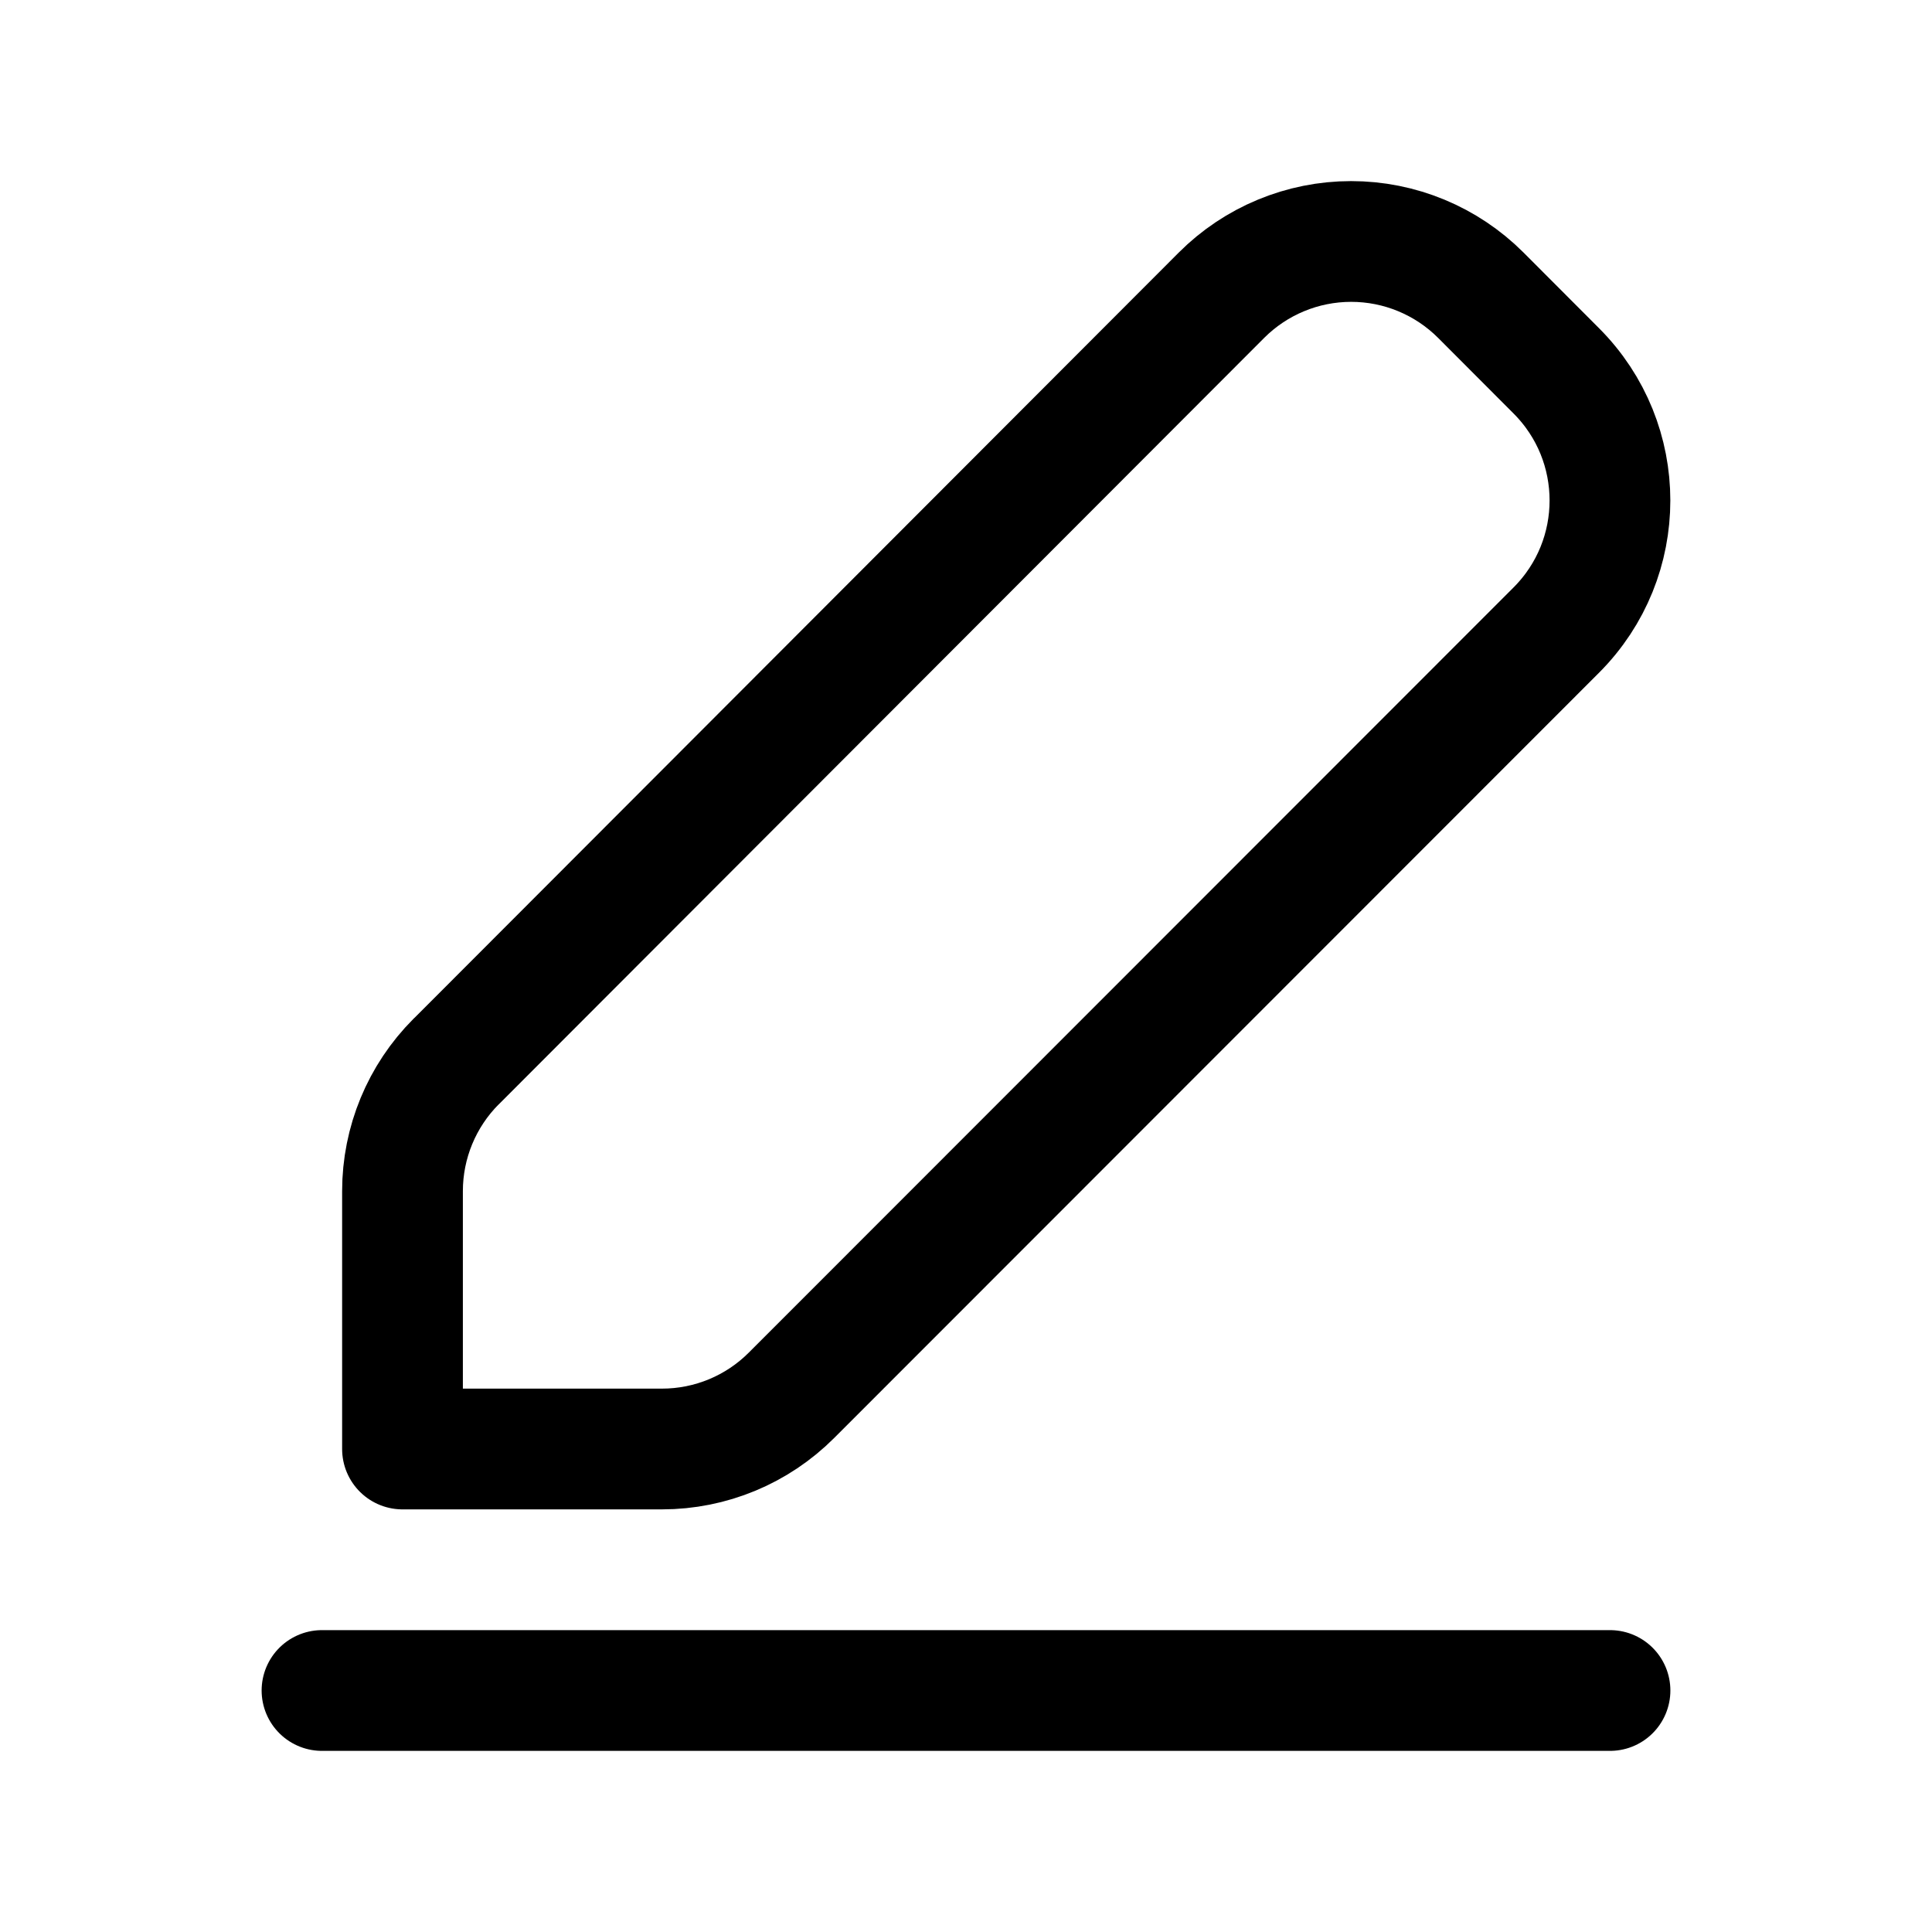
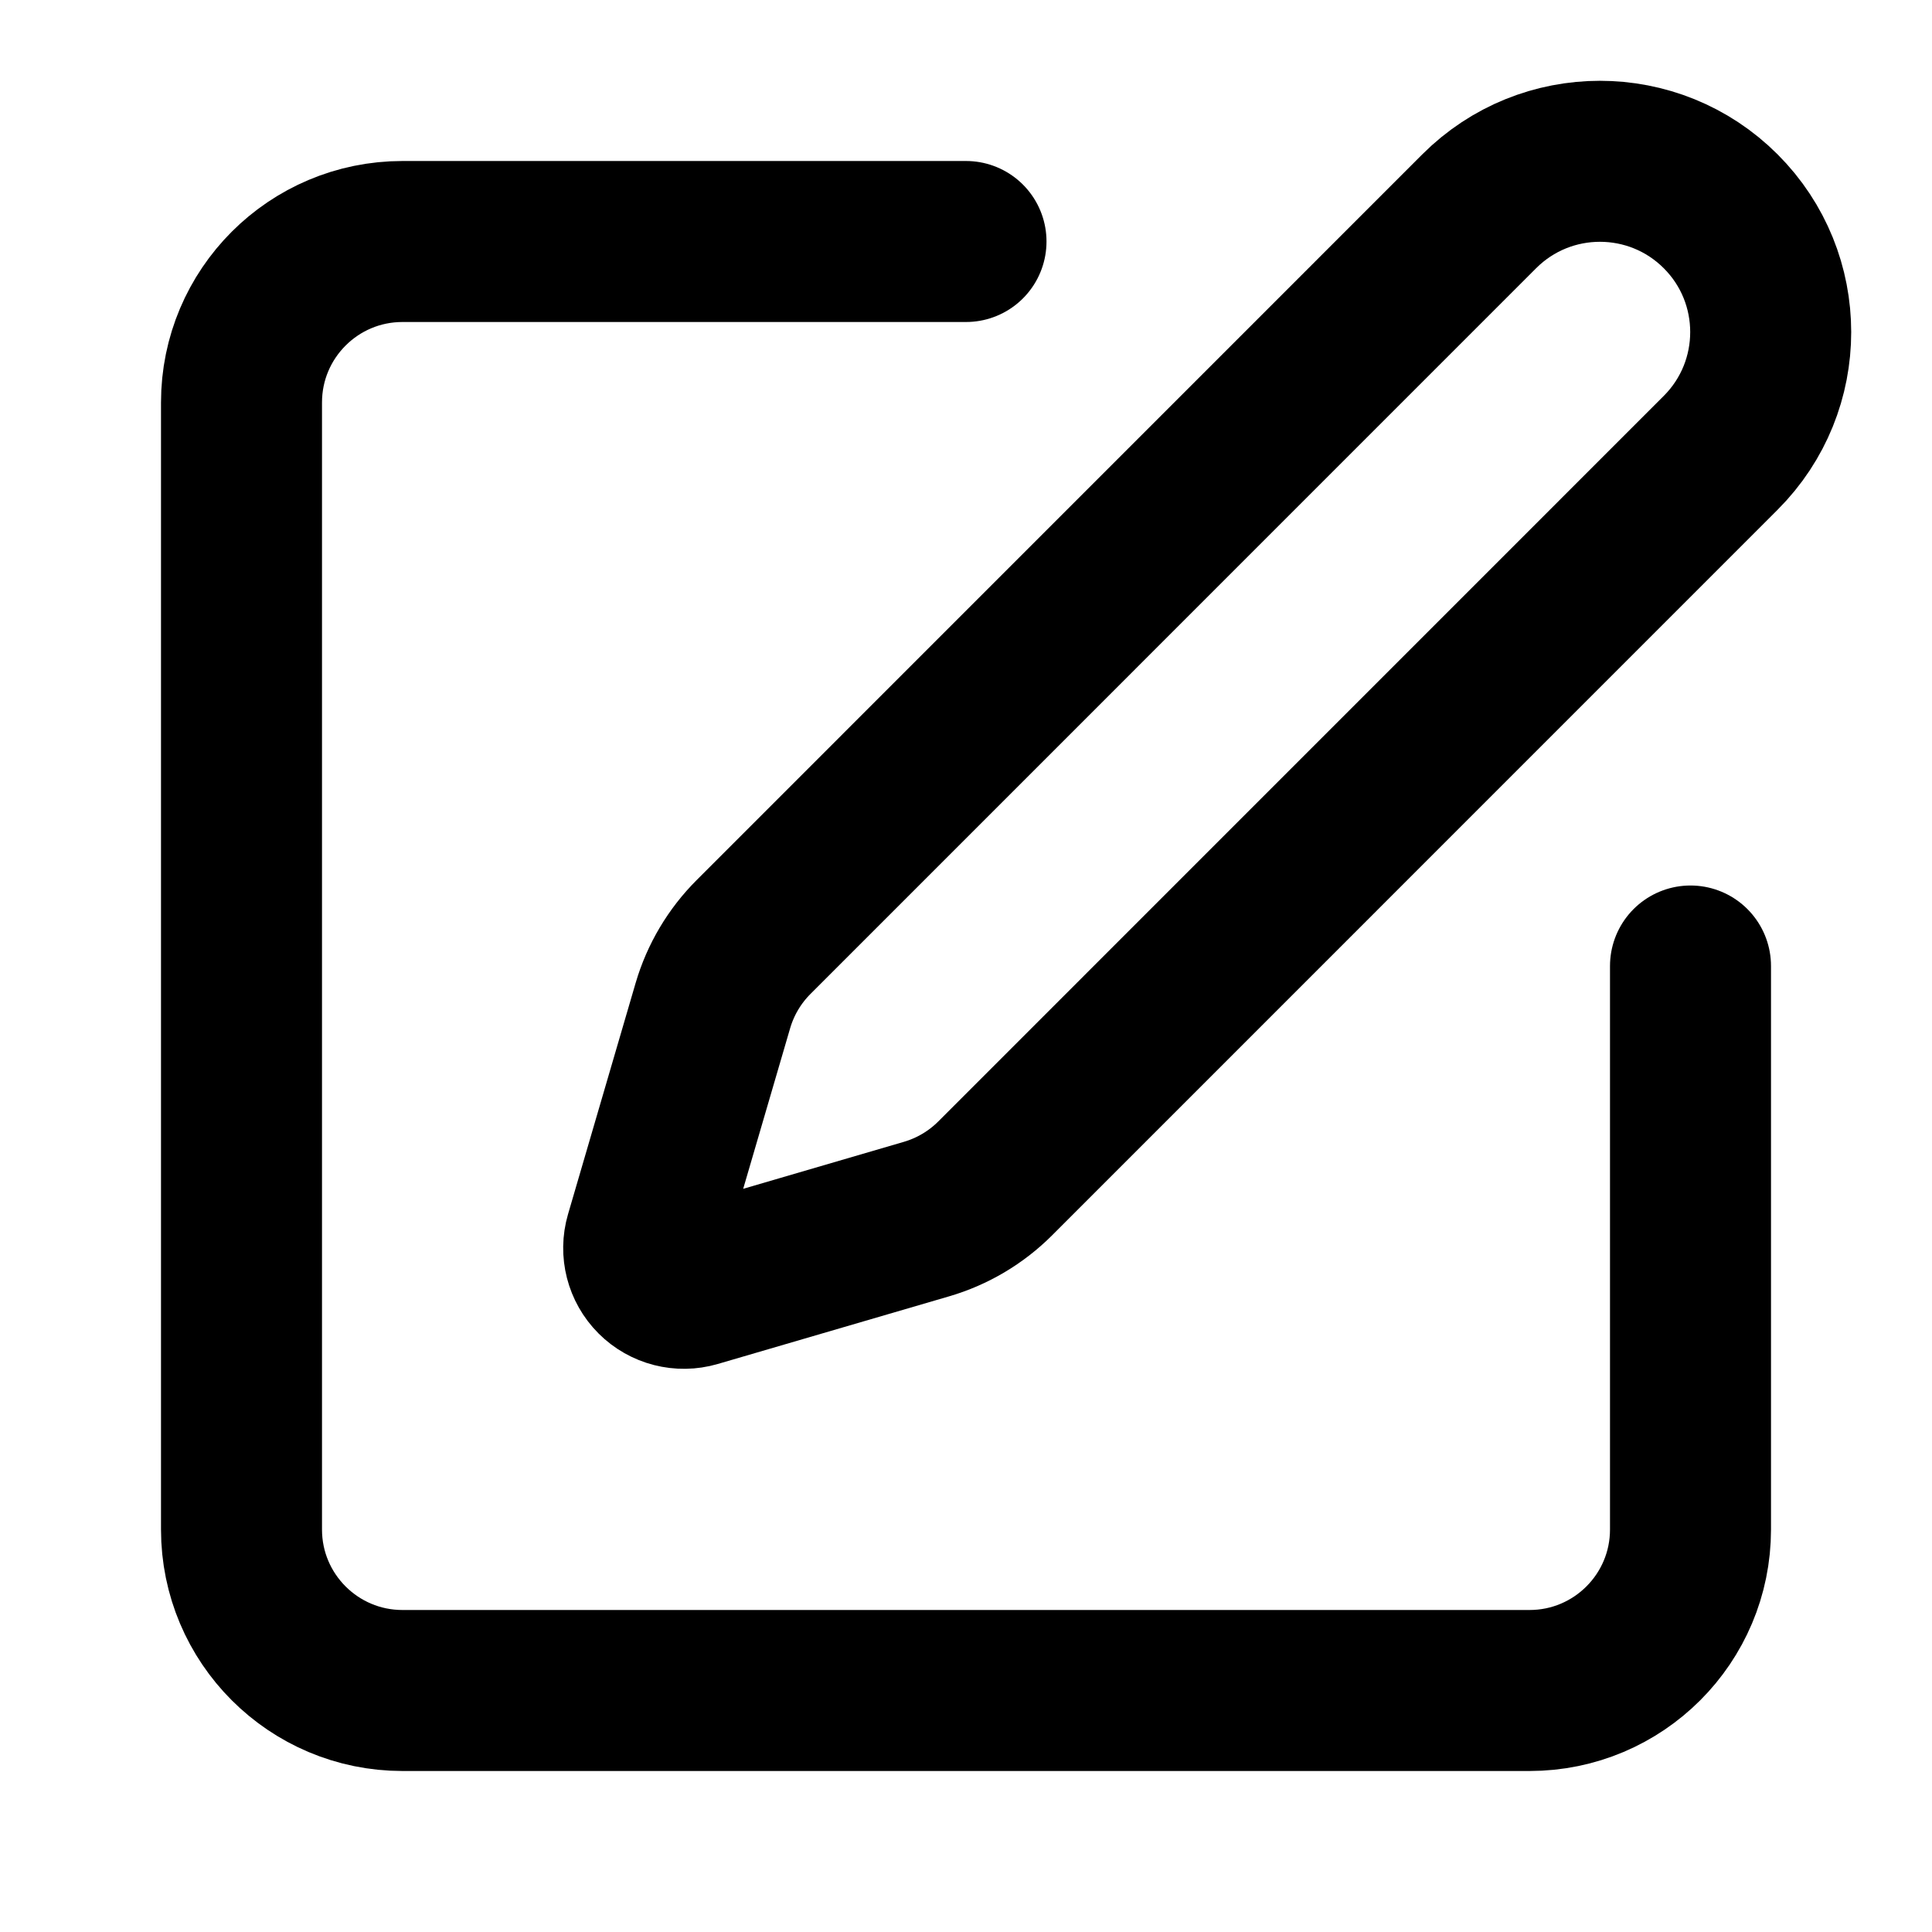
- <svg xmlns="http://www.w3.org/2000/svg" width="20" height="20" viewBox="0 0 24 24">
-   <path fill="none" stroke="currentColor" stroke-linecap="round" stroke-linejoin="round" stroke-width="1.5" d="M4 21h16M5.666 13.187A2.278 2.278 0 0 0 5 14.797V18h3.223c.604 0 1.183-.24 1.61-.668l9.5-9.505a2.278 2.278 0 0 0 0-3.22l-.938-.94a2.277 2.277 0 0 0-3.222.001l-9.507 9.52Z" />
+ <svg xmlns="http://www.w3.org/2000/svg" width="24" height="24" viewBox="0 0 24 24" fill="none" stroke="currentColor" stroke-width="2" stroke-linecap="round" stroke-linejoin="round" class="lucide lucide-square-pen-icon lucide-square-pen">
+   <path d="M12 3H5a2 2 0 0 0-2 2v14a2 2 0 0 0 2 2h14a2 2 0 0 0 2-2v-7" />
+   <path d="M18.375 2.625a1 1 0 0 1 3 3l-9.013 9.014a2 2 0 0 1-.853.505l-2.873.84a.5.5 0 0 1-.62-.62l.84-2.873a2 2 0 0 1 .506-.852z" />
</svg>
